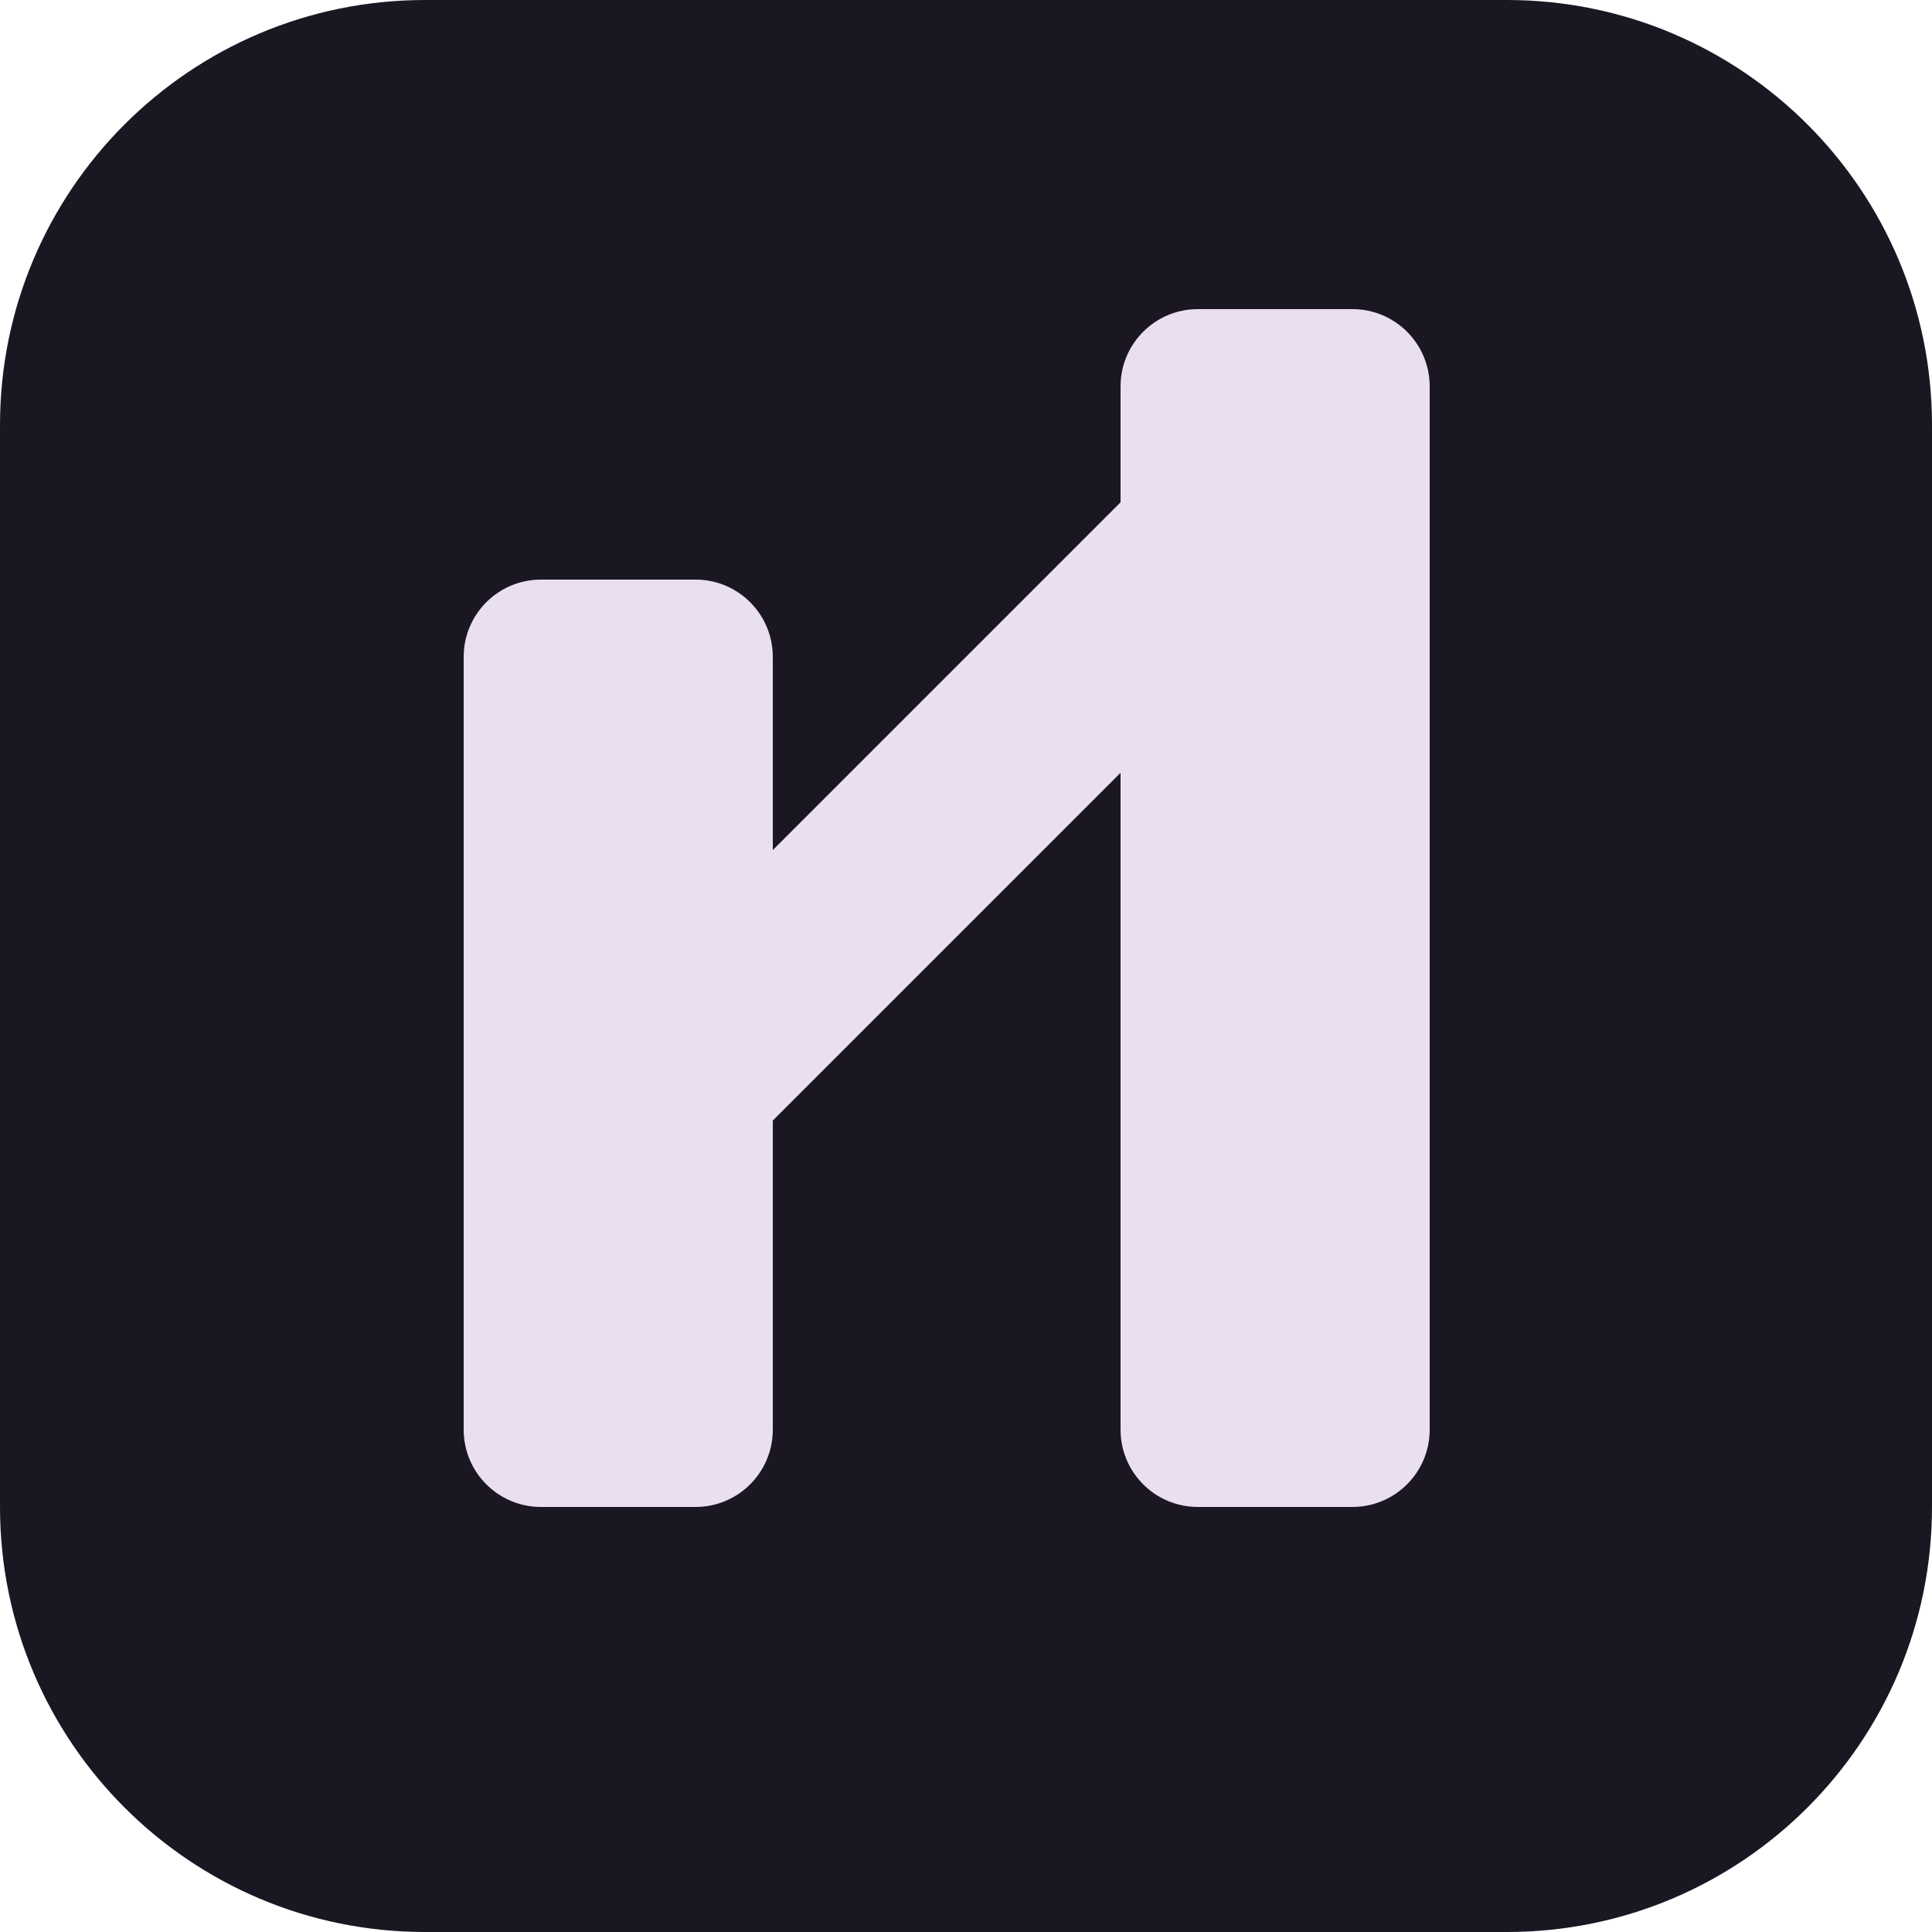
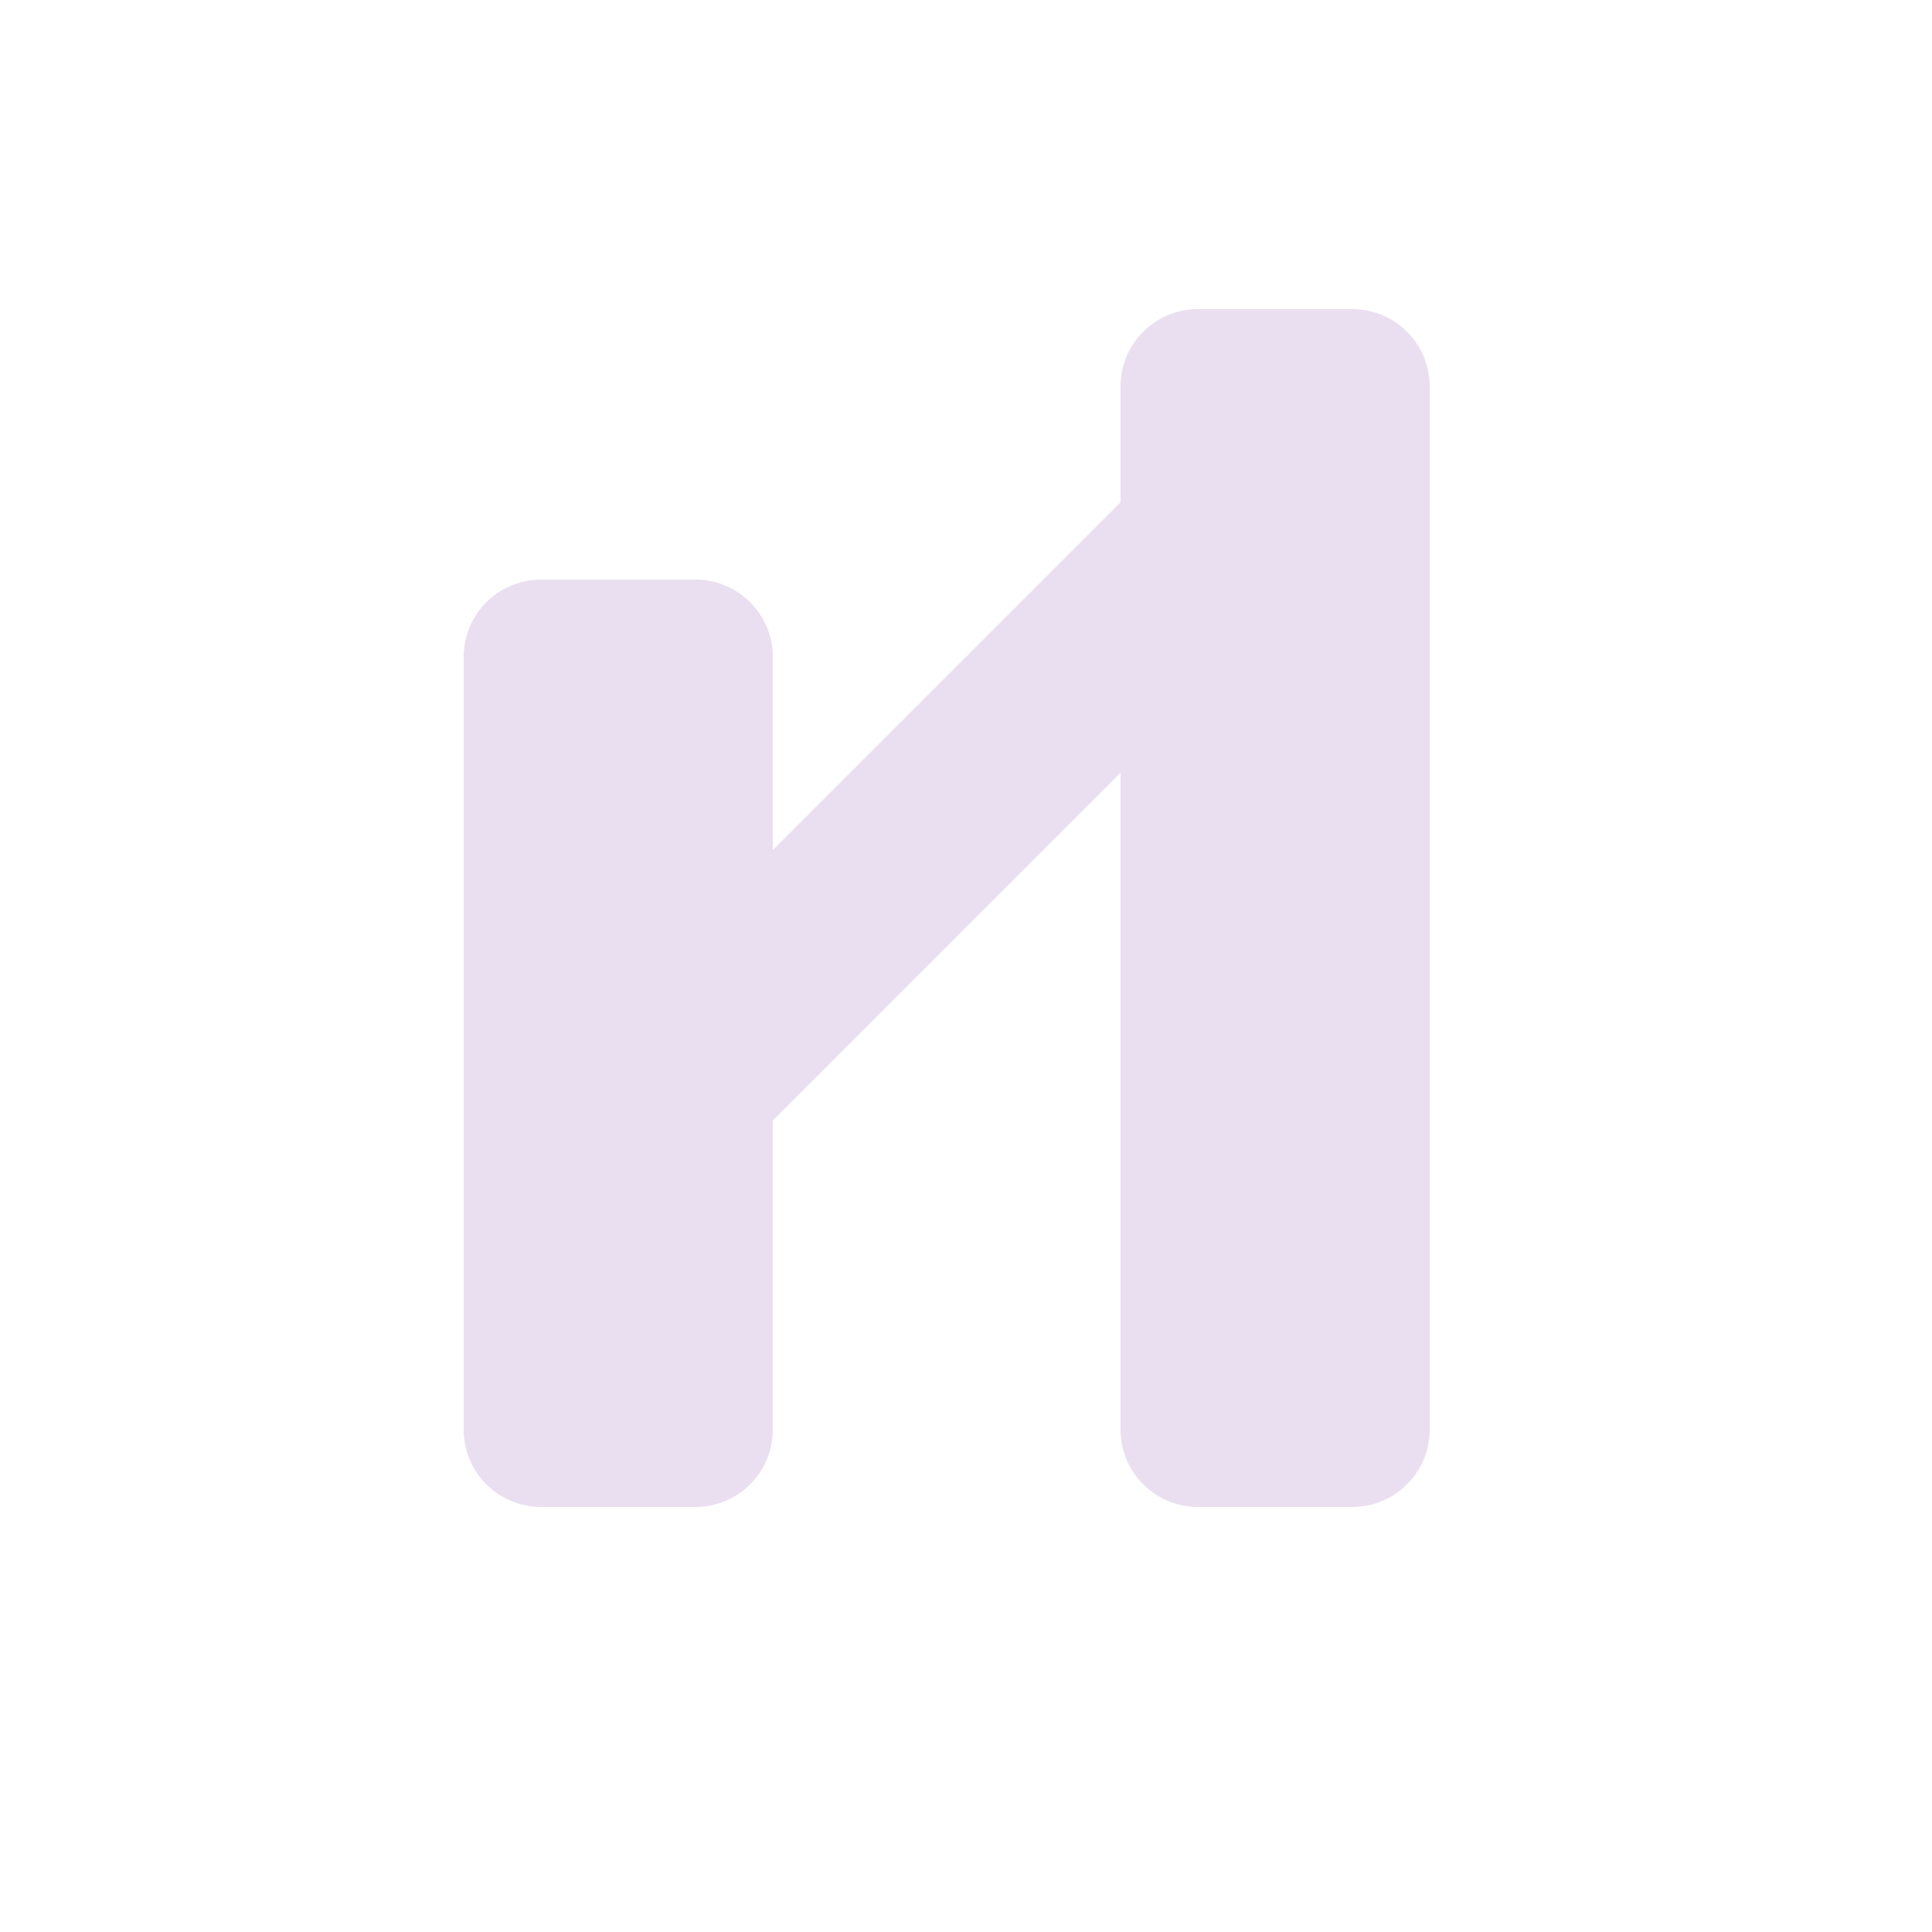
<svg xmlns="http://www.w3.org/2000/svg" viewBox="0 0 100 100">
-   <rect width="100" height="100" rx="22" fill="#1a1723" />
  <g fill="#eadff0">
    <rect x="24" y="30" width="16" height="48" rx="4" />
    <rect x="58" y="16" width="16" height="62" rx="4" />
    <polygon points="40,58 40,44 58,26 58,40" />
  </g>
</svg>
